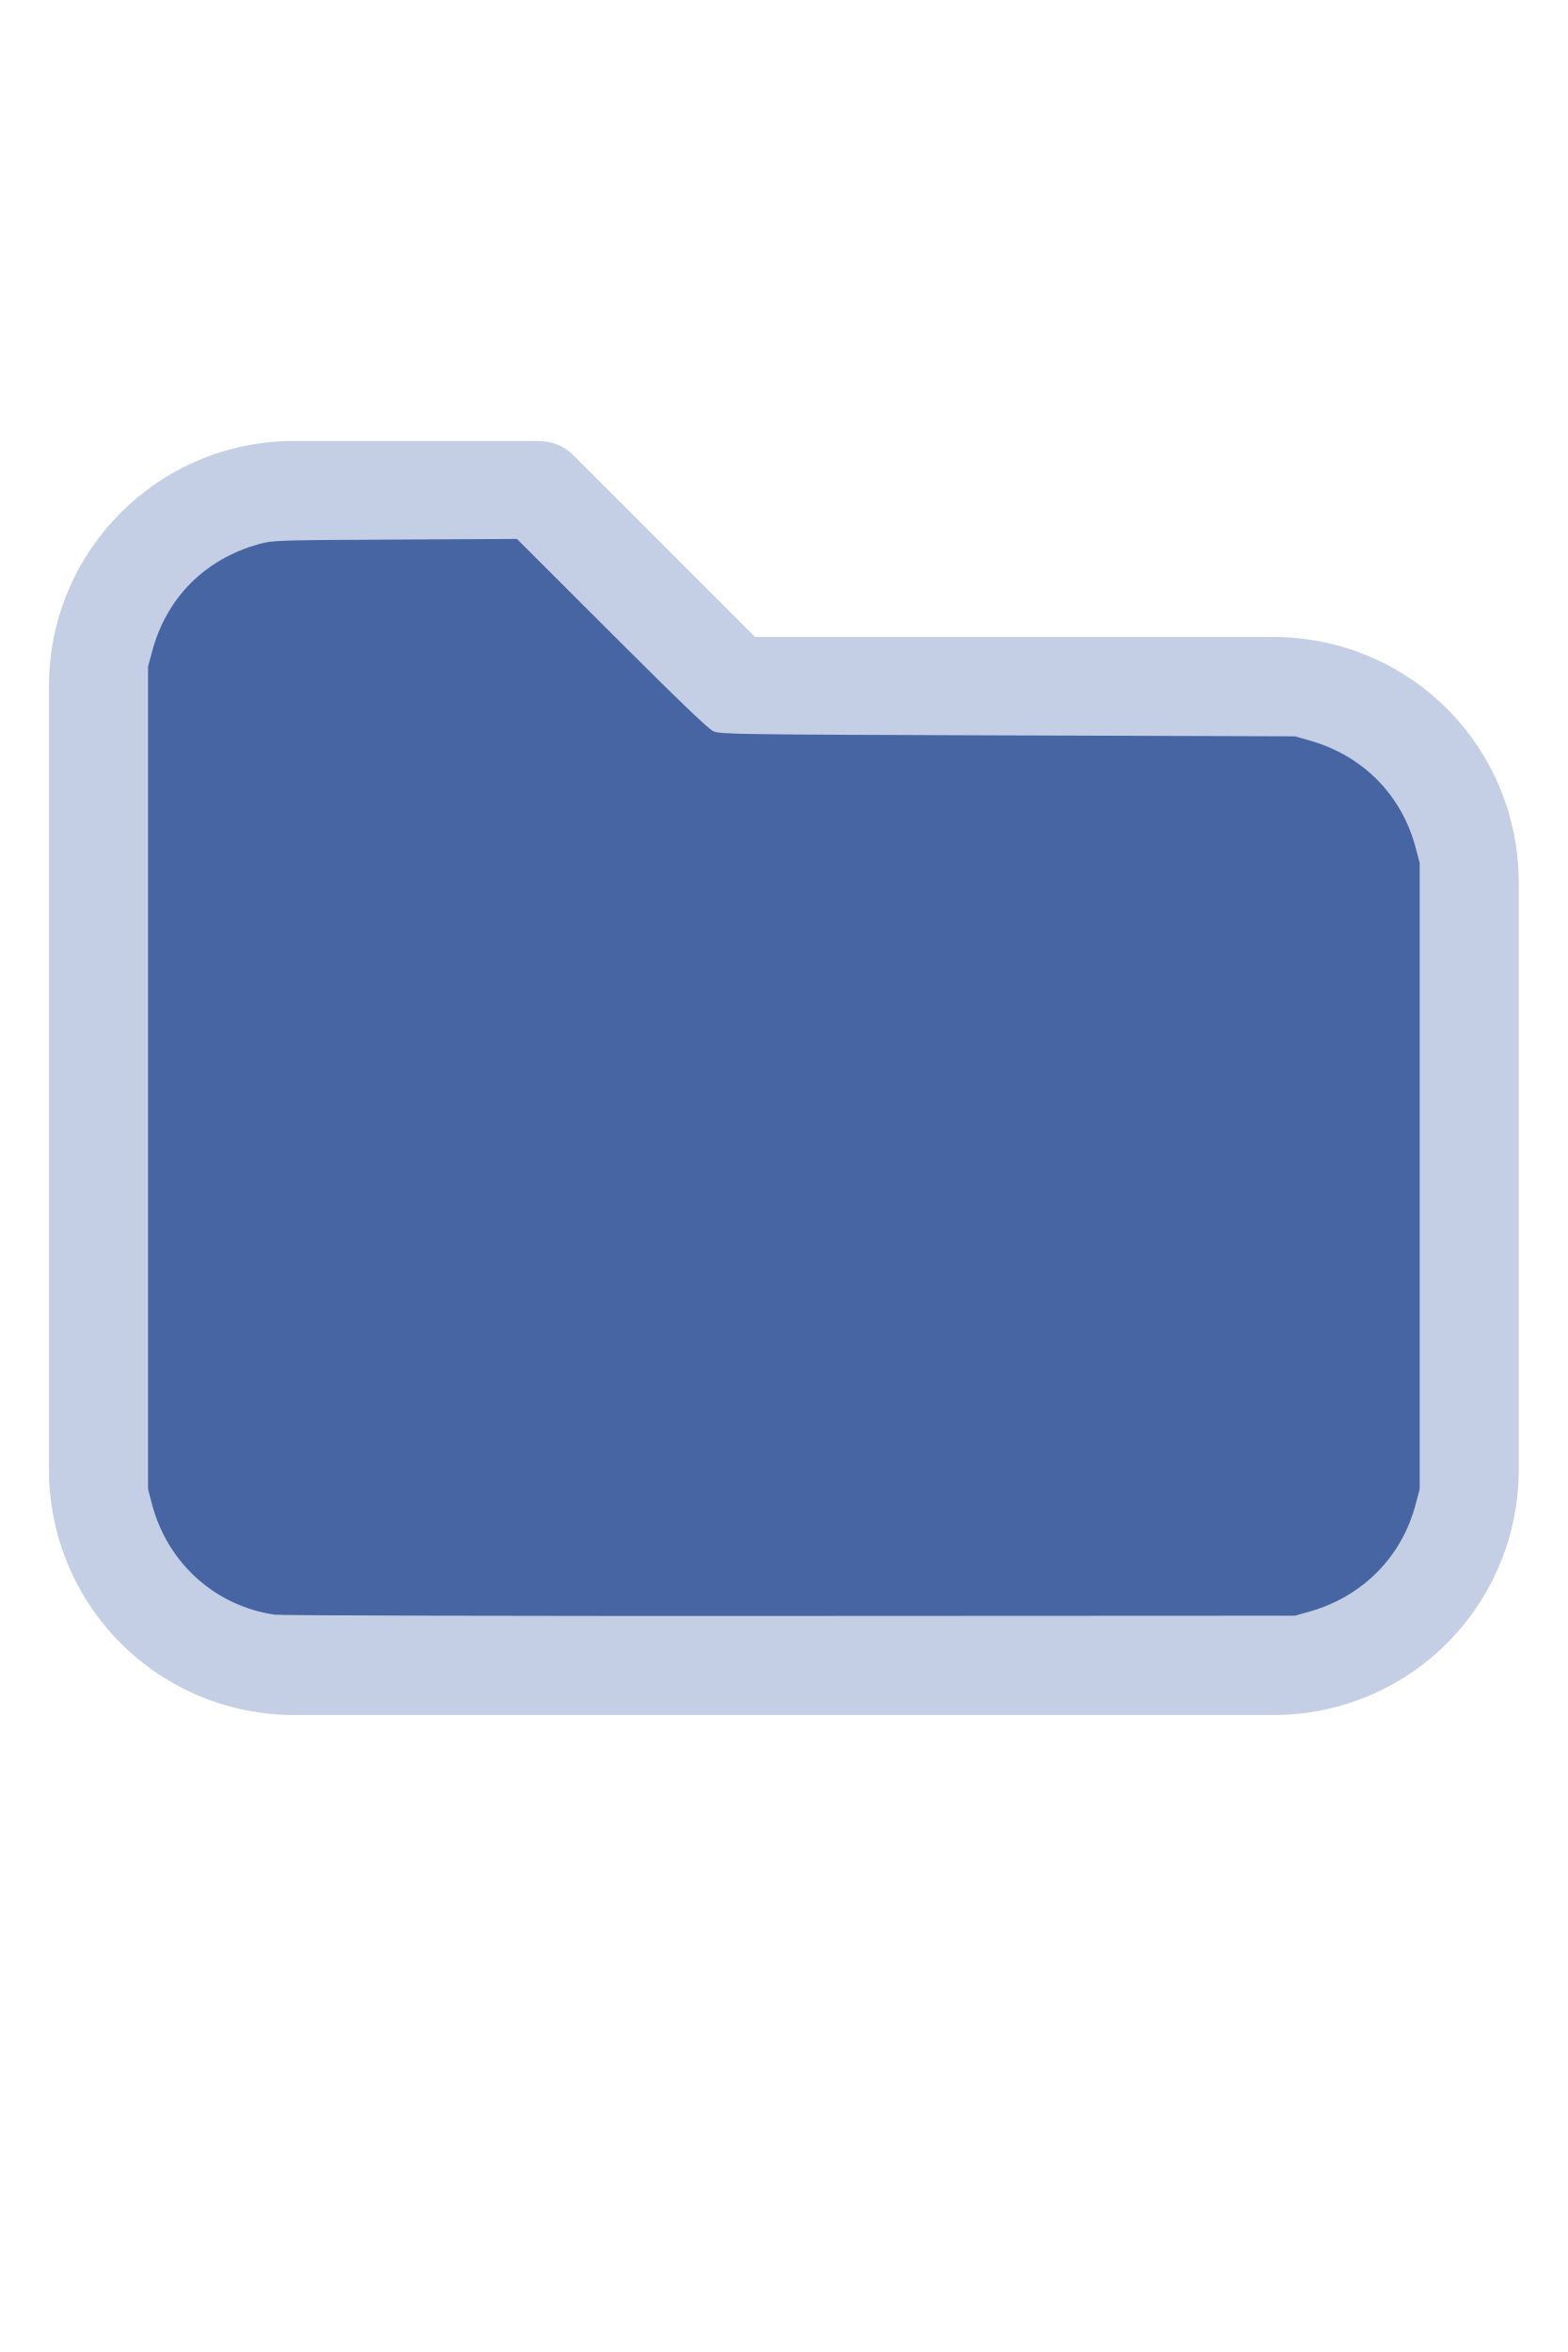
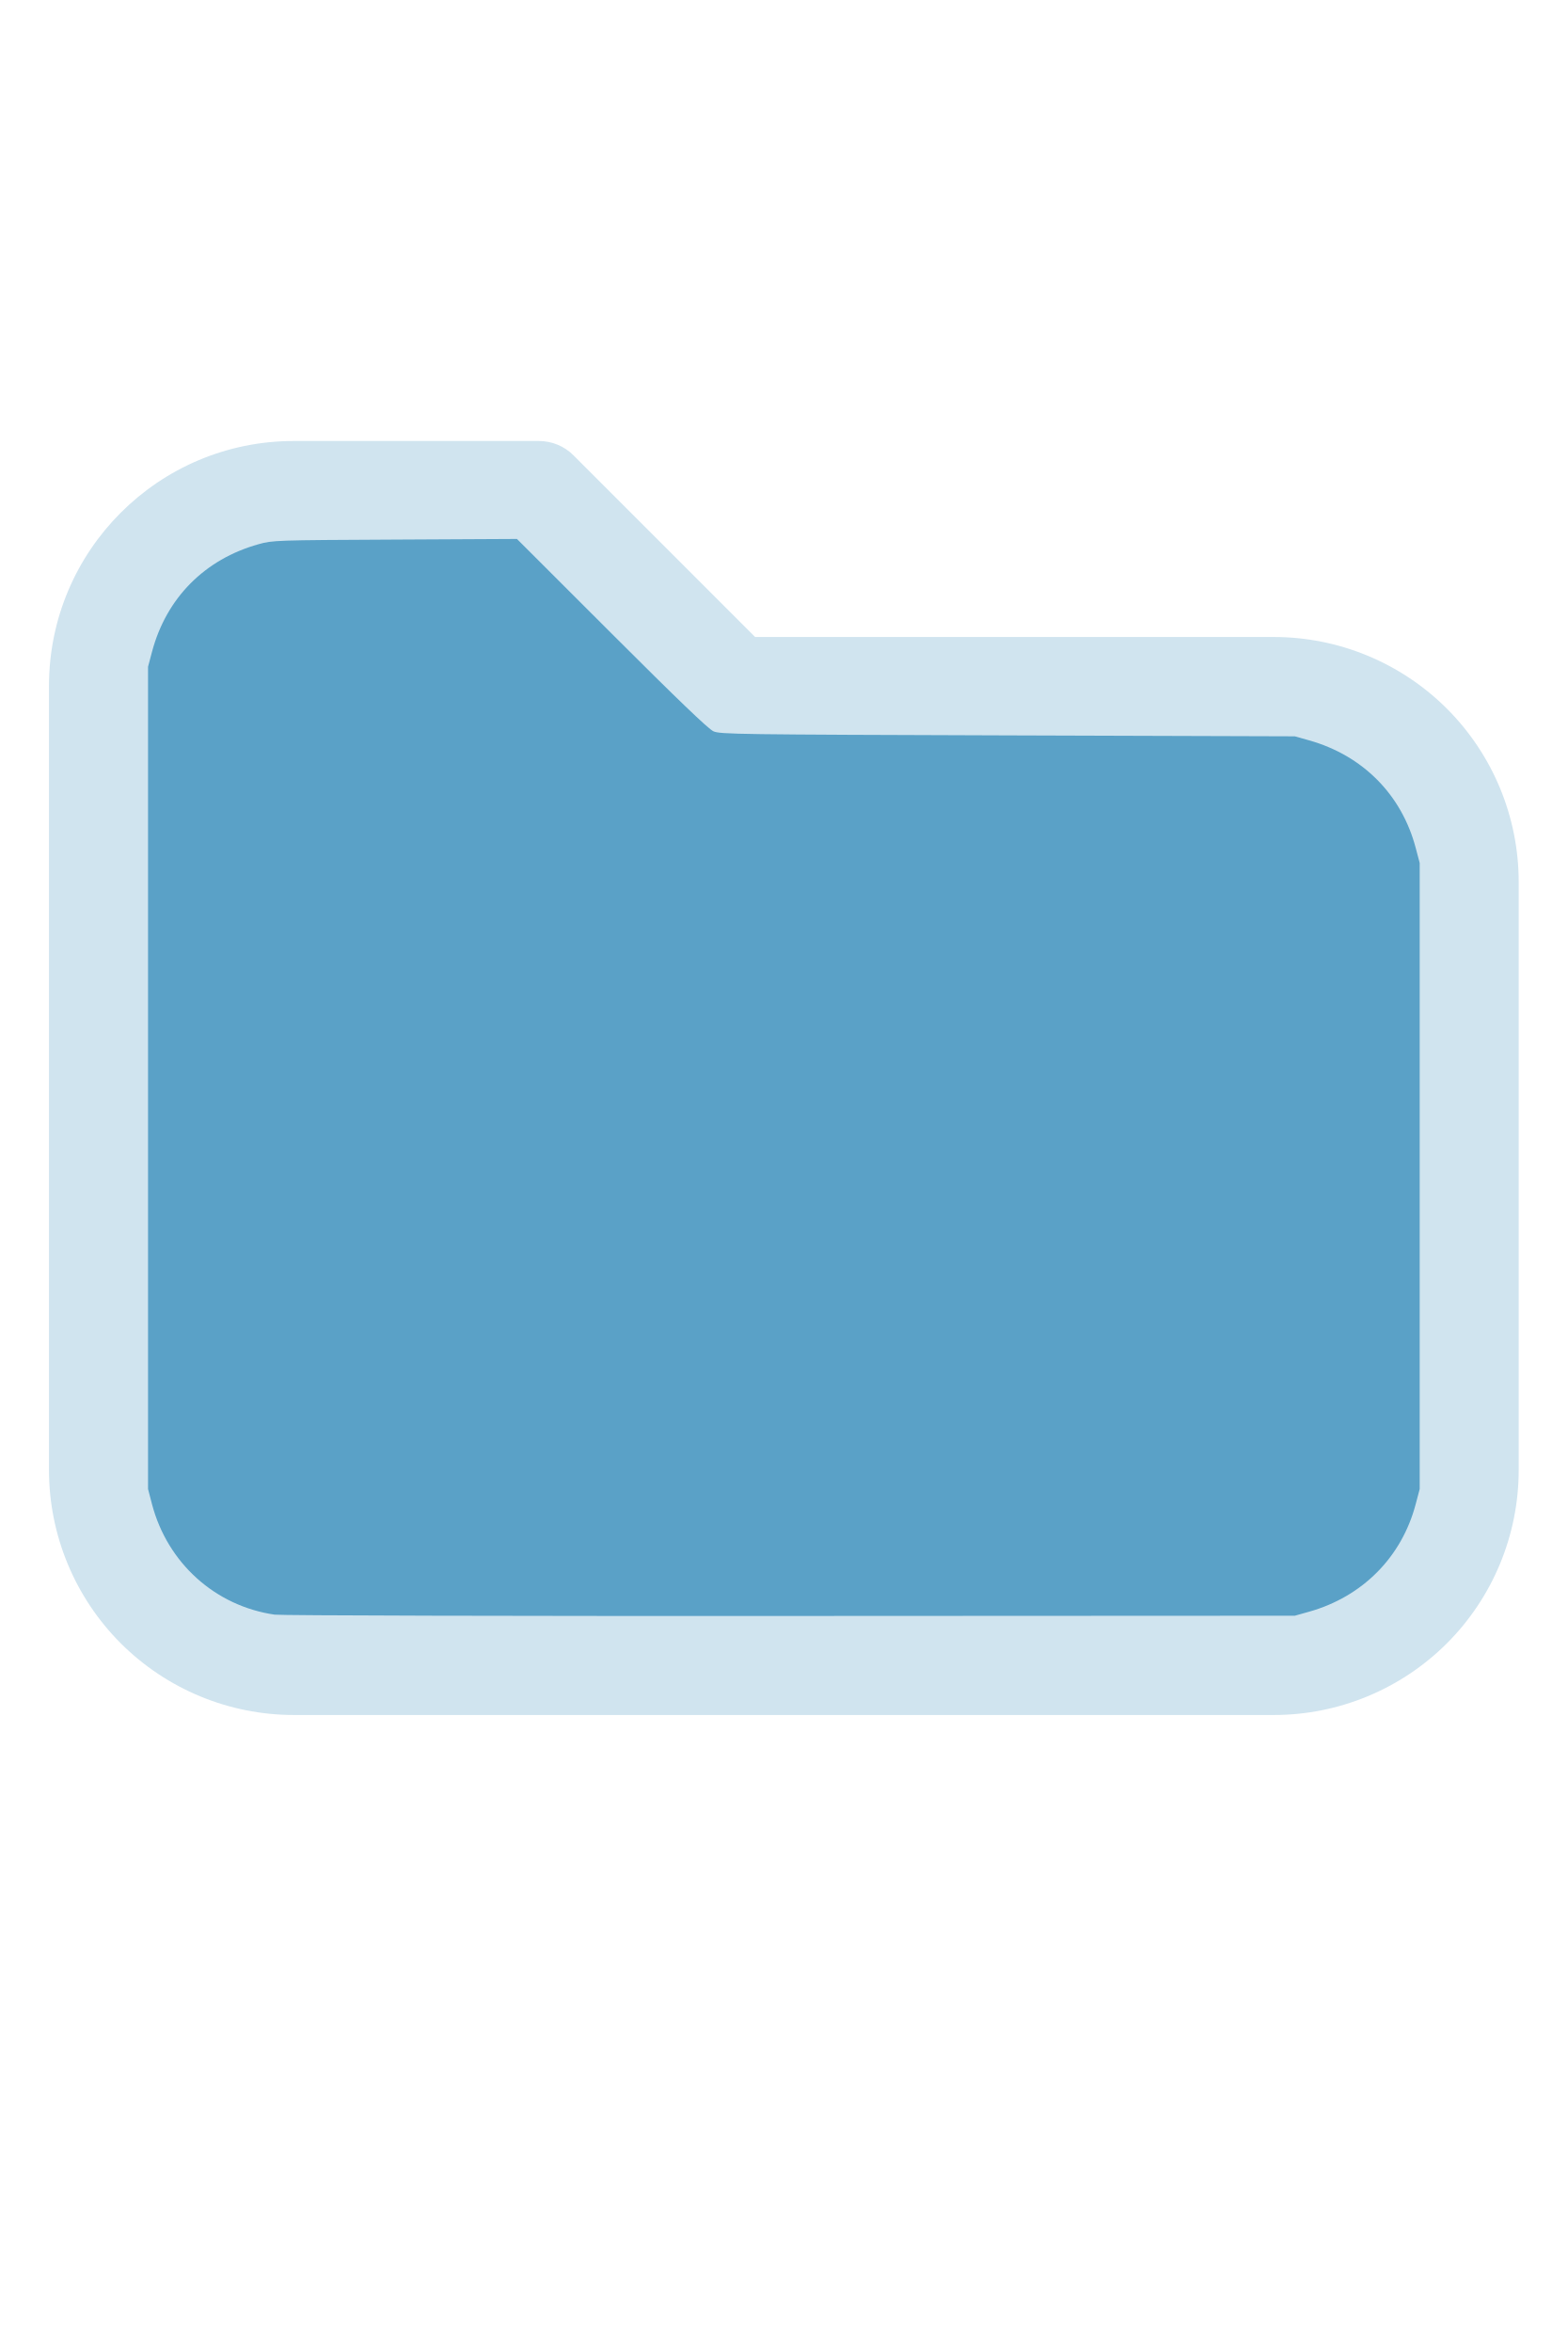
<svg xmlns="http://www.w3.org/2000/svg" version="1.1" width="16" height="24" viewBox="0 0 32 32" xml:space="preserve">
-   <g style="fill:#C4CFE5;">
+   <g style="fill:#D0E4EF;">
    <path d="M1,5.998l-0,16.002c-0,1.326 0.527,2.598 1.464,3.536c0.938,0.937 2.21,1.464 3.536,1.464c5.322,0 14.678,-0 20,0c1.326,0 2.598,-0.527 3.536,-1.464c0.937,-0.938 1.464,-2.21 1.464,-3.536c0,-3.486 0,-8.514 0,-12c0,-1.326 -0.527,-2.598 -1.464,-3.536c-0.938,-0.937 -2.21,-1.464 -3.536,-1.464c-0,0 -10.586,0 -10.586,0c0,-0 -3.707,-3.707 -3.707,-3.707c-0.187,-0.188 -0.442,-0.293 -0.707,-0.293l-5.002,0c-2.76,0 -4.998,2.238 -4.998,4.998Zm2,-0l-0,16.002c-0,0.796 0.316,1.559 0.879,2.121c0.562,0.563 1.325,0.879 2.121,0.879l20,0c0.796,0 1.559,-0.316 2.121,-0.879c0.563,-0.562 0.879,-1.325 0.879,-2.121c0,-3.486 0,-8.514 0,-12c0,-0.796 -0.316,-1.559 -0.879,-2.121c-0.562,-0.563 -1.325,-0.879 -2.121,-0.879c-7.738,0 -11,0 -11,0c-0.265,0 -0.52,-0.105 -0.707,-0.293c-0,0 -3.707,-3.707 -3.707,-3.707c-0,0 -4.588,0 -4.588,0c-1.656,0 -2.998,1.342 -2.998,2.998Z" />
  </g>
-   <g style="fill:#4665A2;stroke-width:0;">
+   <g style="fill:#5AA1C7;stroke-width:0;">
    <path d="M 5.606,24.952 C 4.392,24.775 3.42,23.9 3.103,22.699 L 3.022,22.389 V 13.998 5.606 L 3.104,5.298 C 3.396,4.203 4.18,3.412 5.279,3.106 5.565,3.026 5.615,3.024 8.061,3.012 l 2.491,-0.013 1.932,1.93 c 1.344,1.343 1.976,1.95 2.078,1.995 0.137,0.062 0.474,0.066 6.007,0.084 l 5.861,0.019 0.291,0.082 c 1.095,0.308 1.89,1.109 2.176,2.193 l 0.082,0.309 V 16 22.389 l -0.082,0.309 c -0.284,1.079 -1.086,1.888 -2.176,2.194 l -0.291,0.082 -10.303,0.005 c -5.7,0.003 -10.4,-0.009 -10.521,-0.027 z" />
  </g>
</svg>
